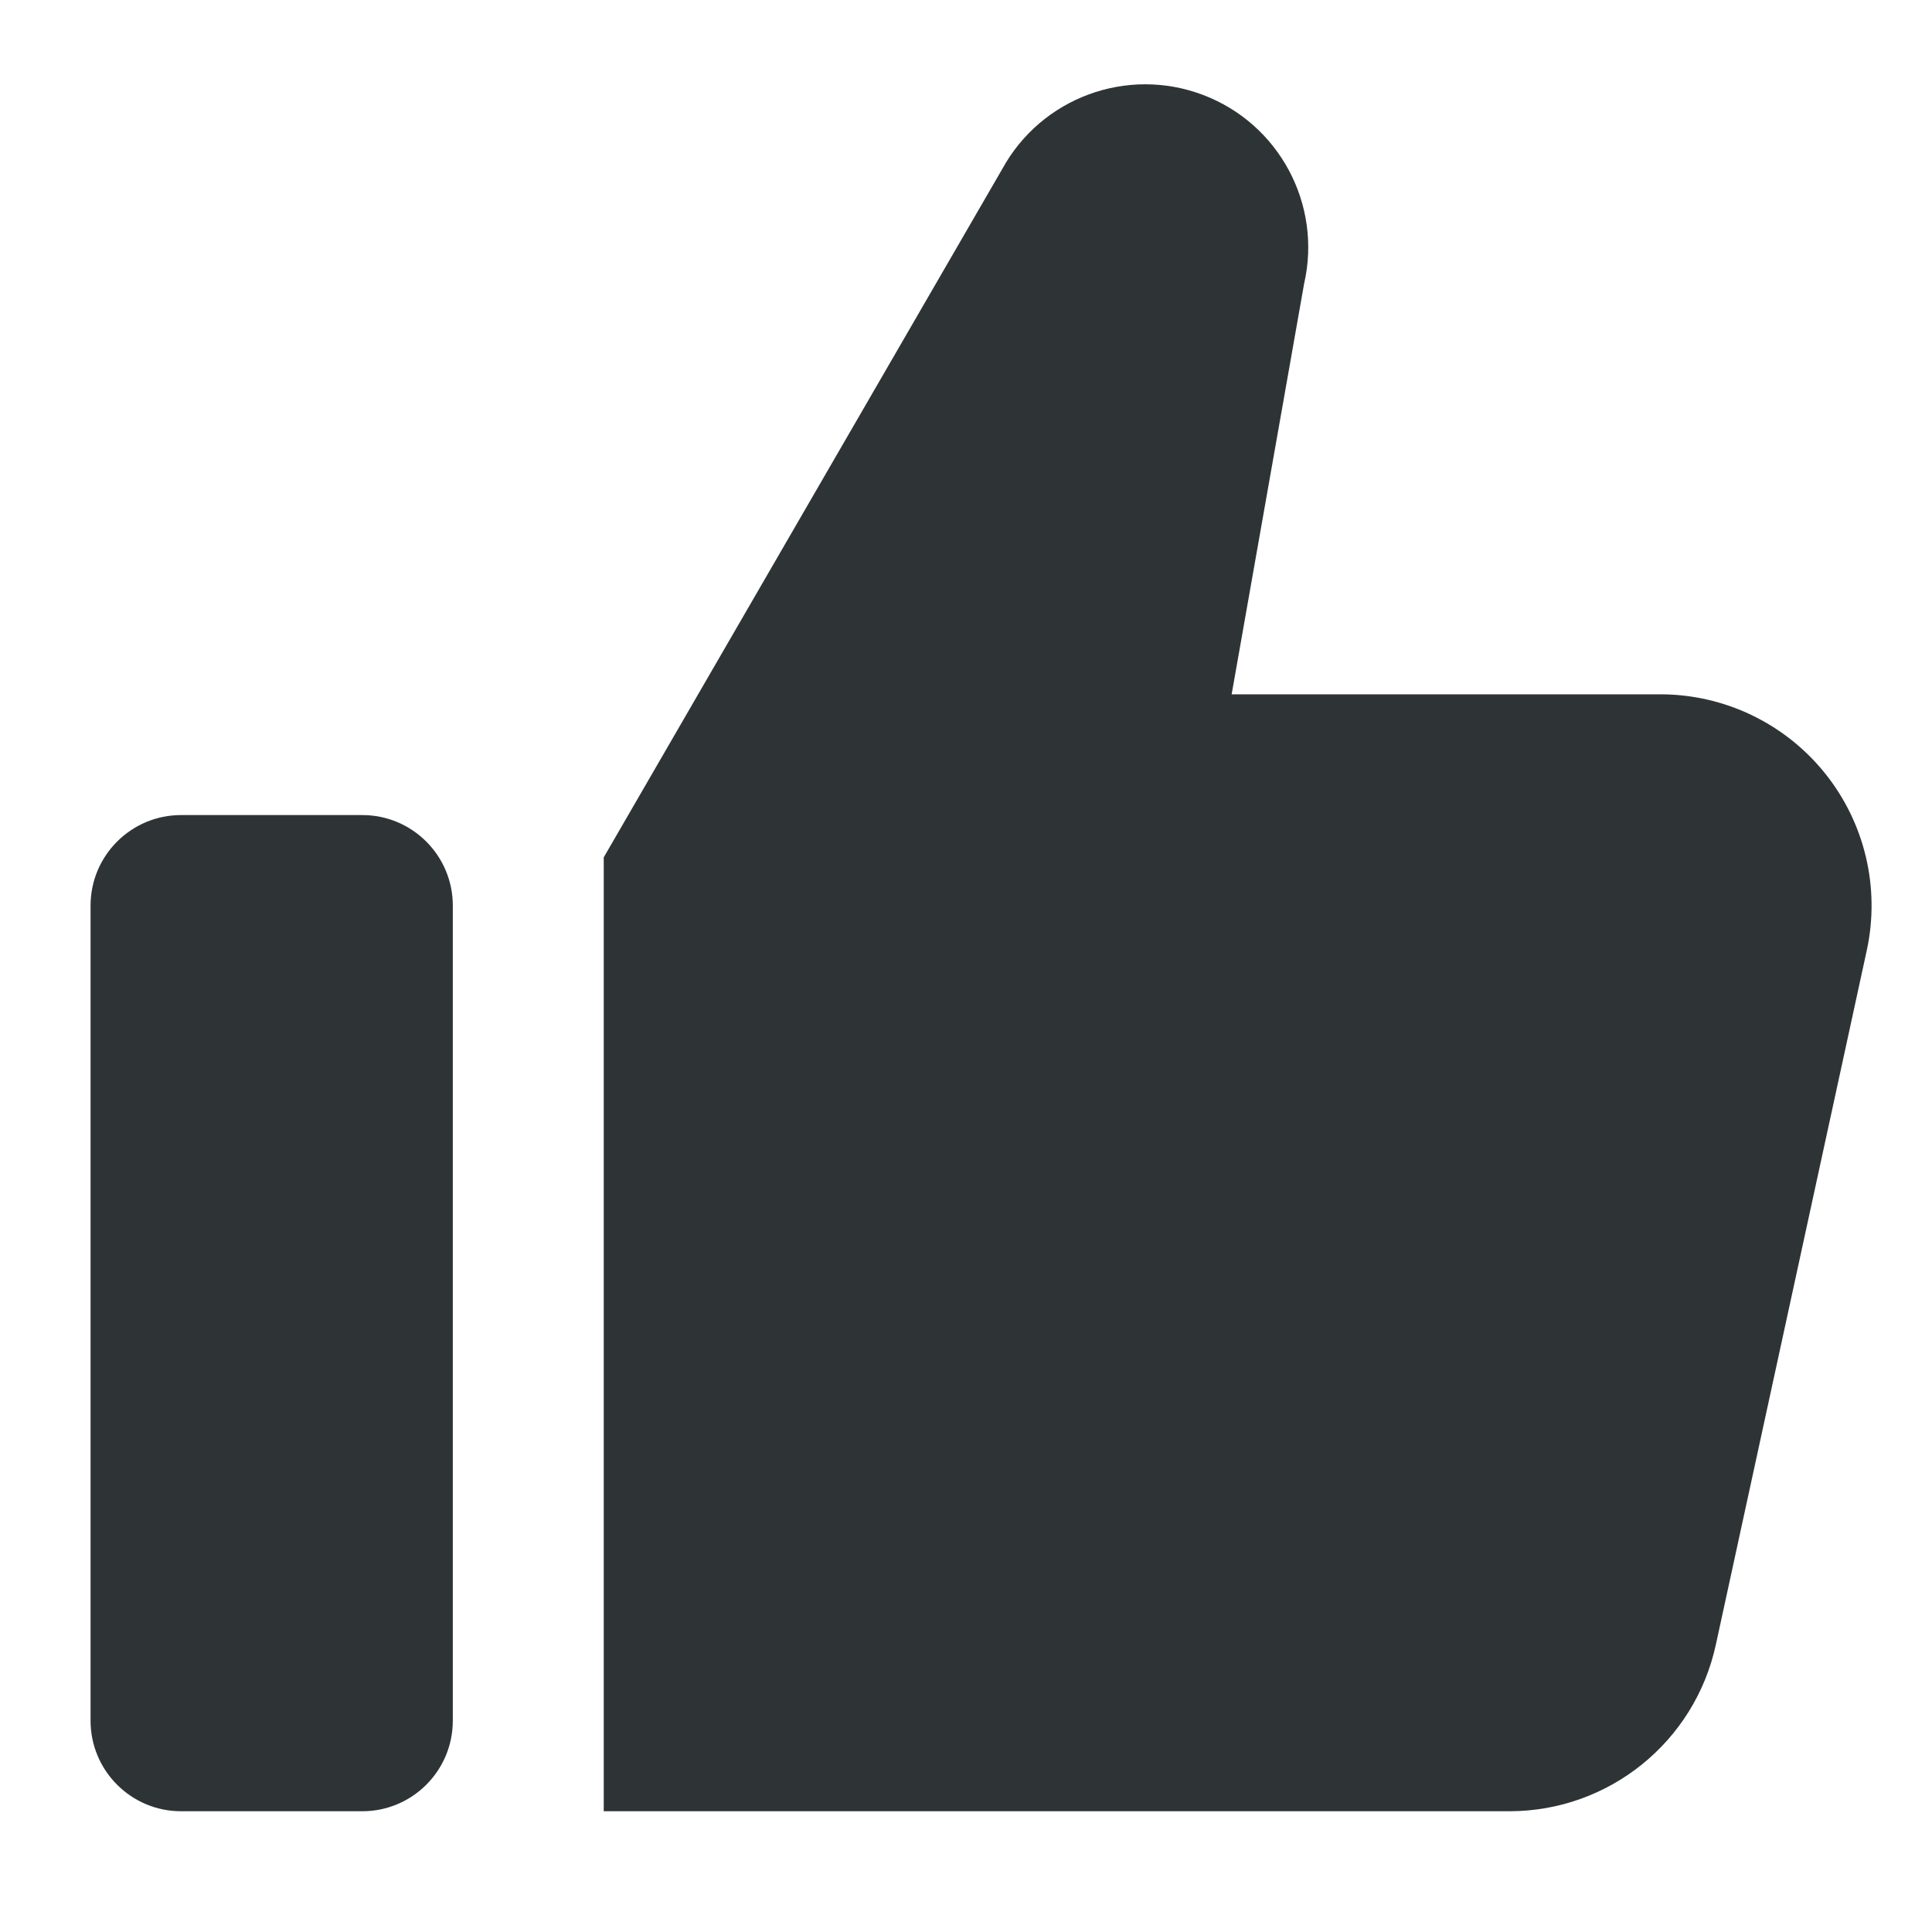
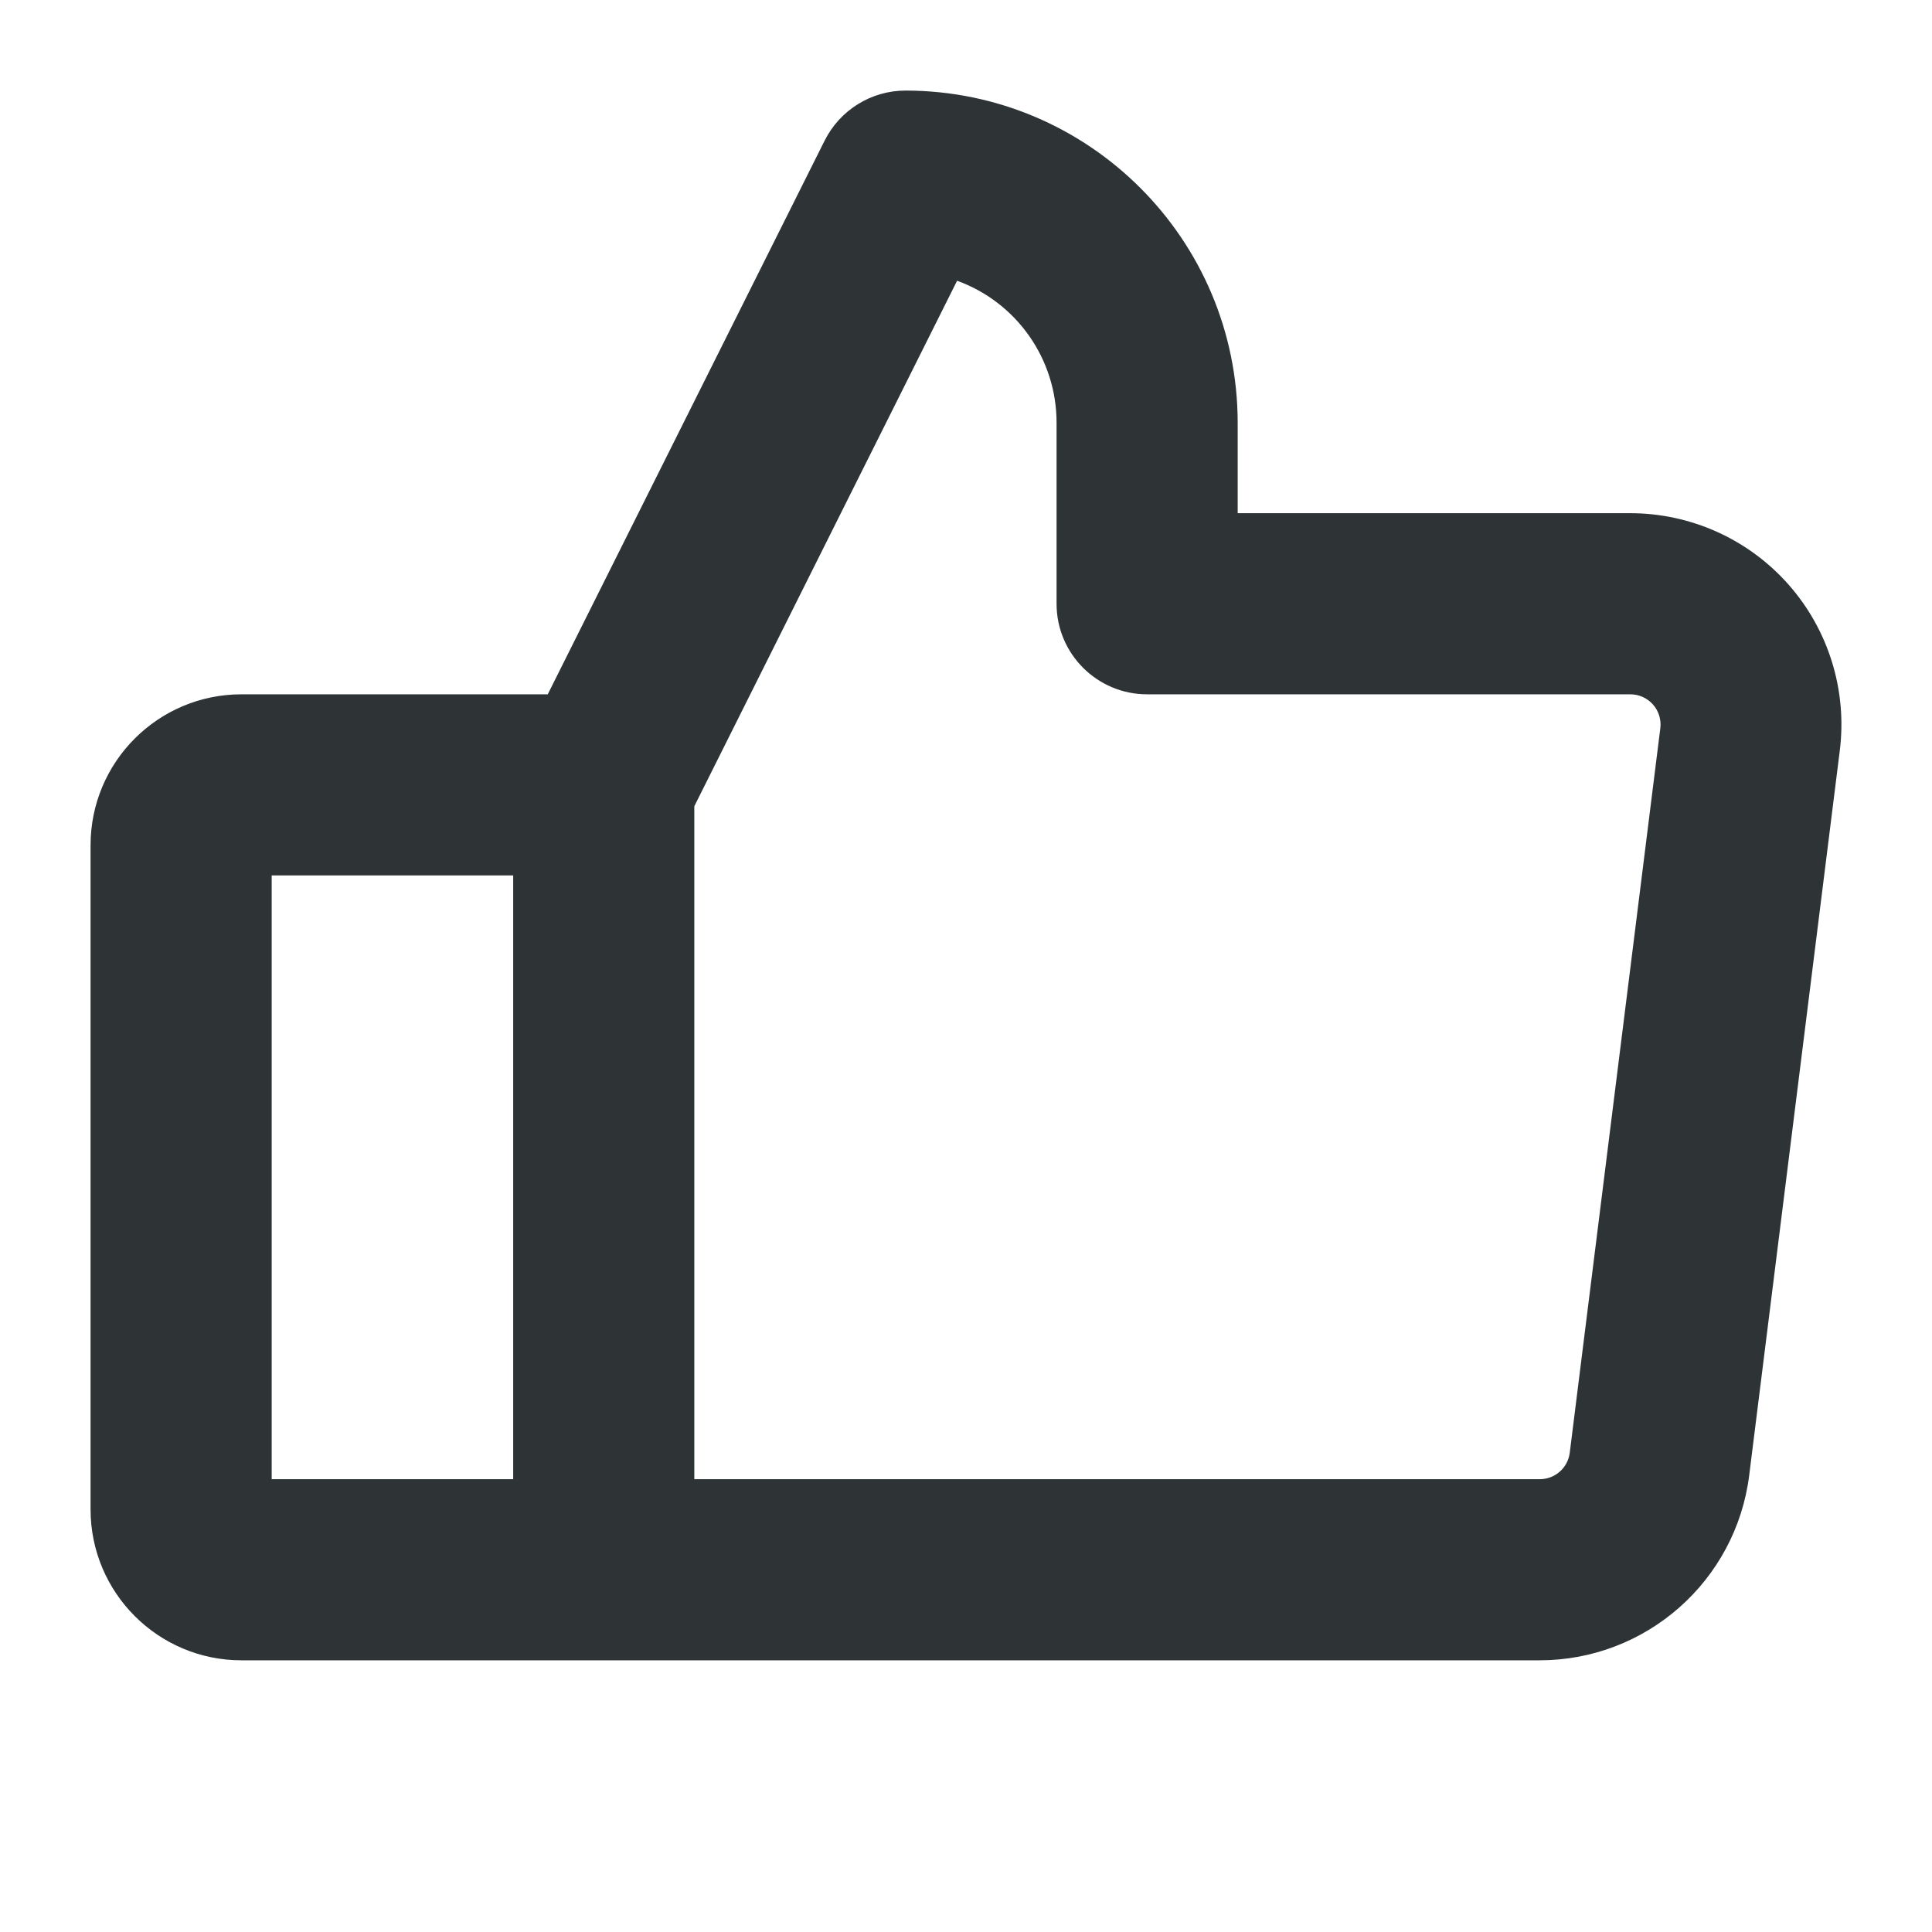
- <svg xmlns="http://www.w3.org/2000/svg" width="16" height="16" viewBox="0 0 16 16">
-   <g fill="#2e3436">
-     <rect x="0.75" y="6.75" width="3" height="8.25" rx="0.75" />
-     <path d="M5 7.1 8.3 1.4a1.35 1.35 0 0 1 2.5.95L10.2 5.75h3.55a1.75 1.75 0 0 1 1.71 2.12l-1.25 5.75A1.75 1.75 0 0 1 12.5 15H5z" />
-   </g>
+ <svg xmlns="http://www.w3.org/2000/svg" width="16" height="16" viewBox="0 0 256 256">
+   <path fill="#2e3436" d="M237,77.47A28,28,0,0,0,216,68H164V56a44.05,44.05,0,0,0-44-44,12,12,0,0,0-10.73,6.63L72.58,92H32a20,20,0,0,0-20,20v88a20,20,0,0,0,20,20H204a28,28,0,0,0,27.78-24.53l12-96A28,28,0,0,0,237,77.47ZM36,116H68v80H36ZM220,96.5l-12,96a4,4,0,0,1-4,3.5H92V106.83L126.82,37.2A20,20,0,0,1,140,56V80a12,12,0,0,0,12,12h64a4,4,0,0,1,4,4.5Z" />
</svg>
